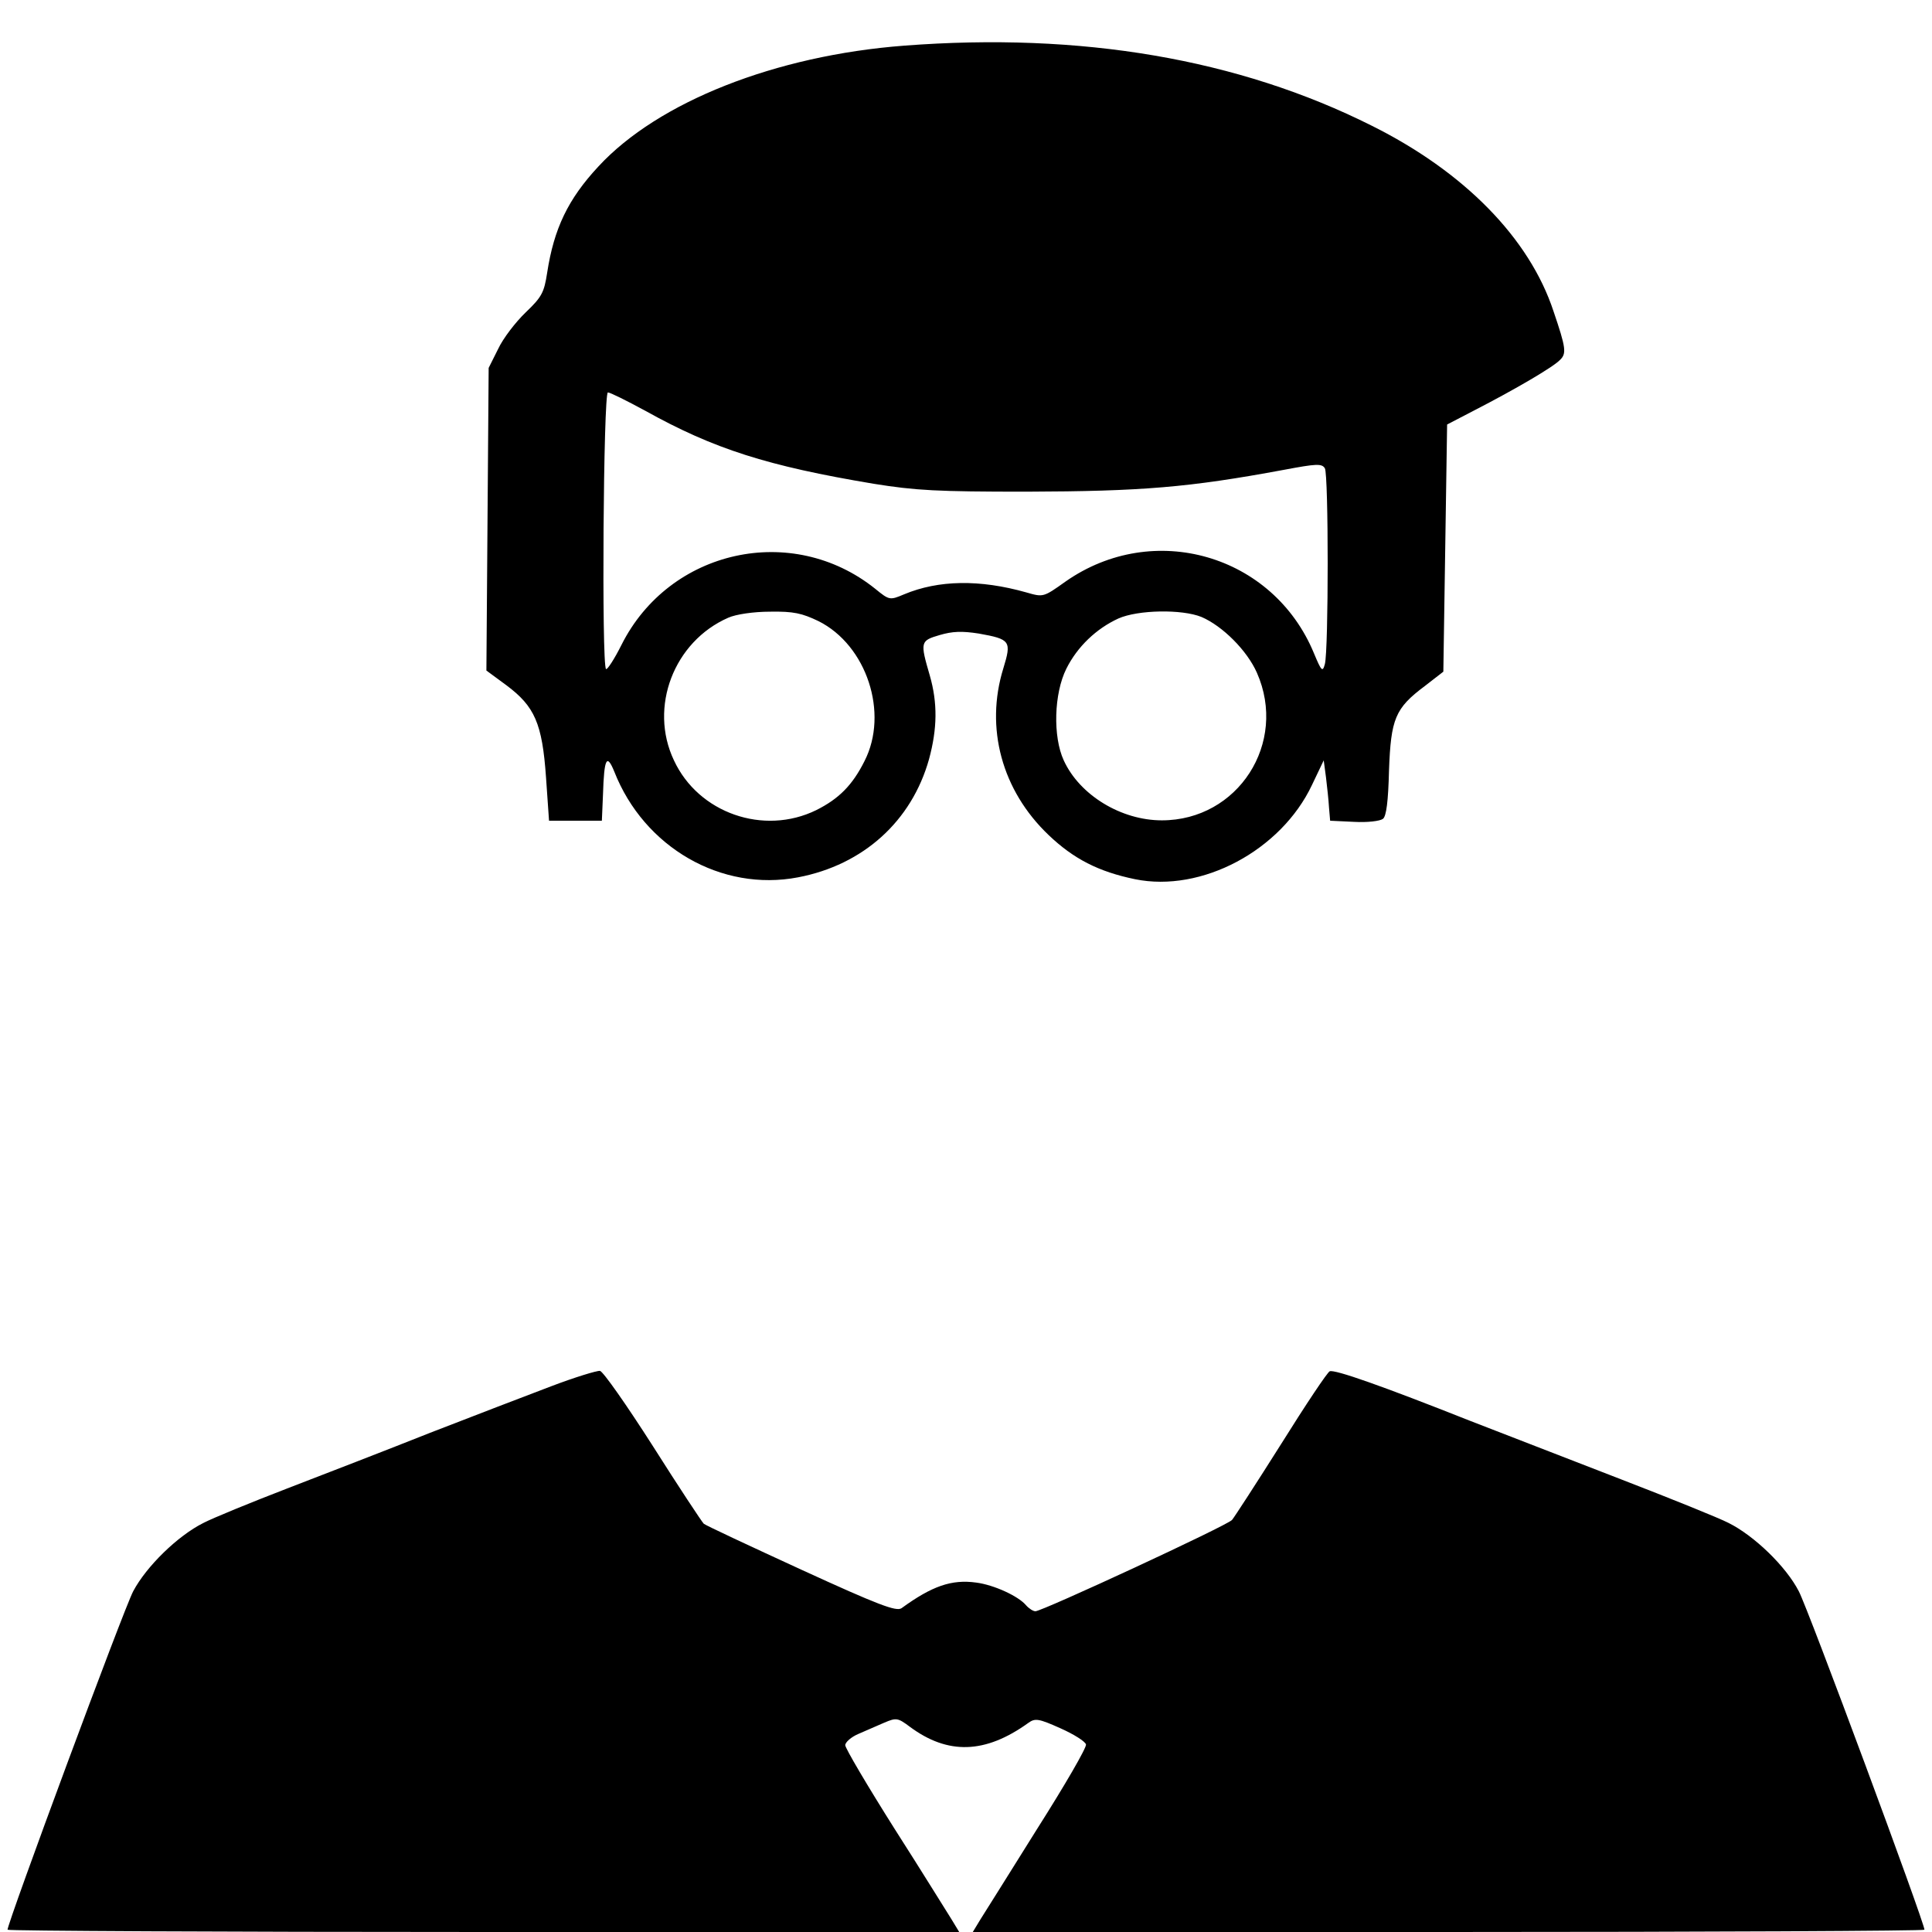
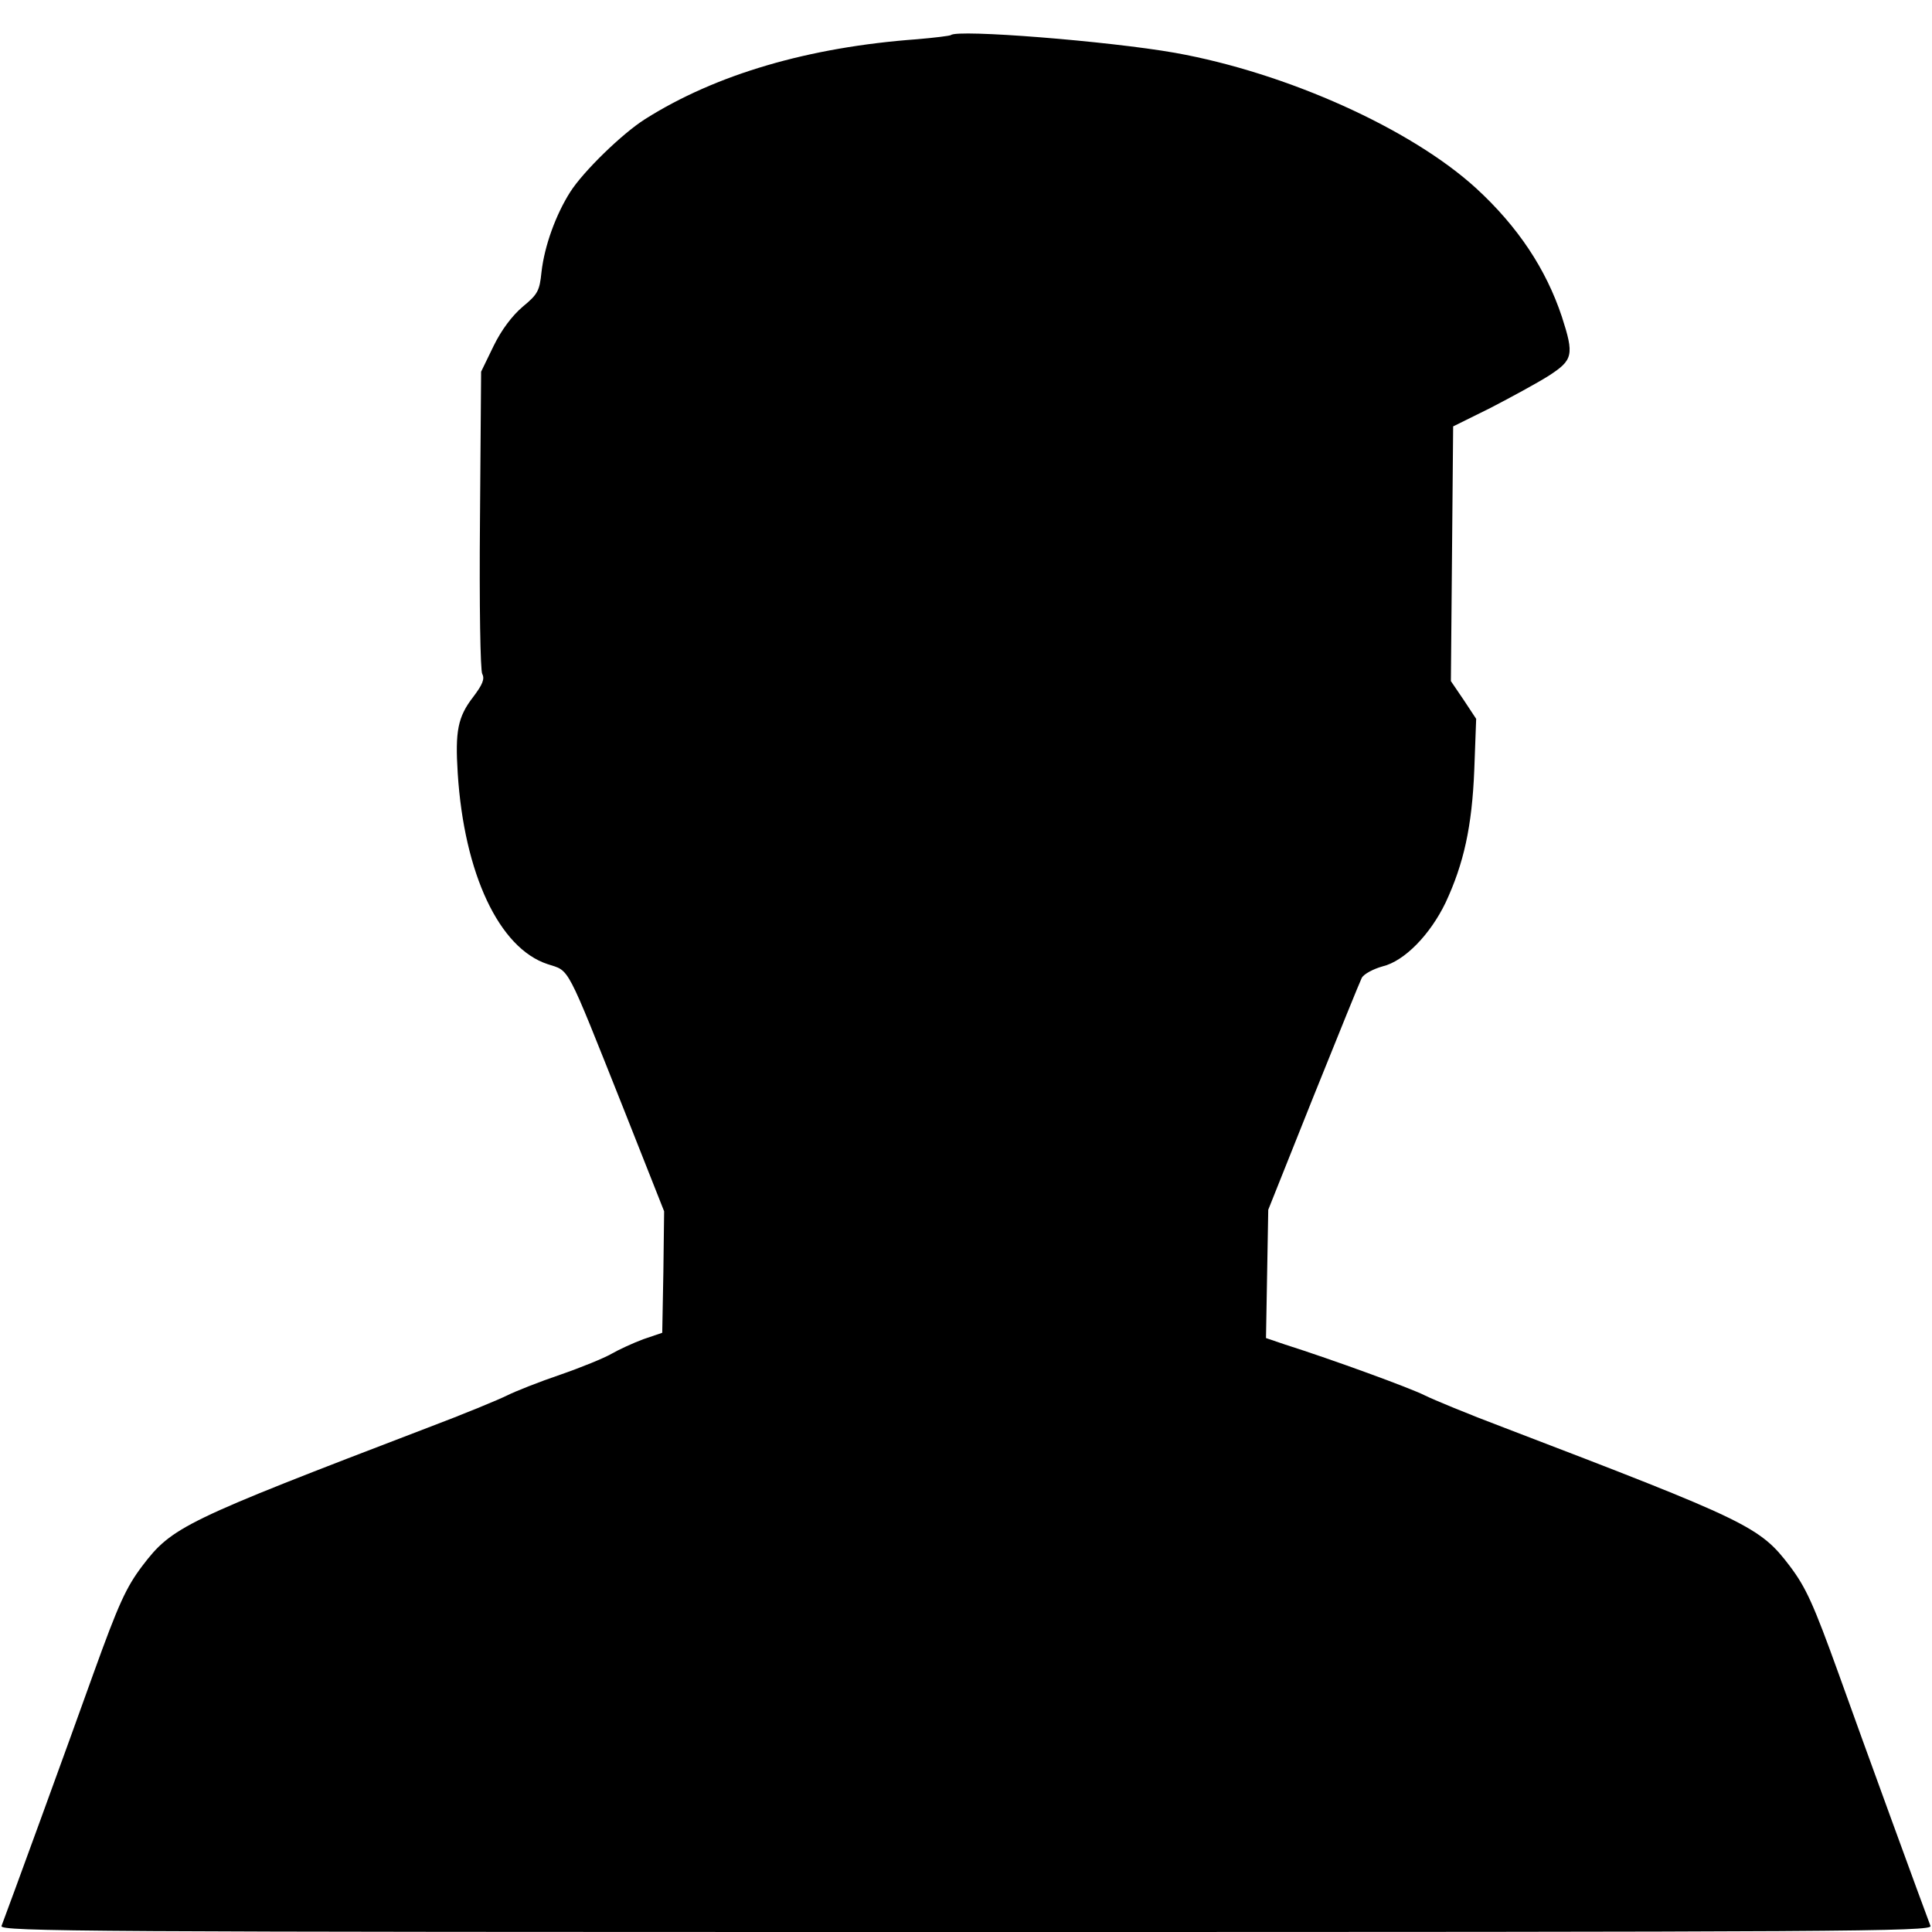
<svg xmlns="http://www.w3.org/2000/svg" version="1" width="682.667" height="682.667" viewBox="0 0 512 512">
-   <path d="M239.6 12.1c-34.1 2.6-65.2 14.9-81 32-8.1 8.7-11.8 16.5-13.6 28.2-.8 5.2-1.4 6.4-5.7 10.5-2.7 2.6-6 6.9-7.3 9.7l-2.5 5-.3 40.1-.3 40.1 5.3 3.9c7.5 5.6 9.5 10.1 10.5 24.4l.8 11.5h14l.3-7c.3-9.6 1-10.9 3-6 7.9 20.1 28.4 31.9 48.7 28 17.3-3.3 30.1-14.9 34.7-31.3 2.2-8.1 2.3-14.9.2-22.2-2.6-8.9-2.5-9.2 2.6-10.7 3.4-1 5.9-1.1 10.4-.4 8.4 1.5 8.7 2 6.5 9.2-4.9 15.8-.4 32.4 12 44.2 6.6 6.3 13.2 9.7 22.9 11.7 17.6 3.6 38.7-7.6 46.9-25l3.1-6.5.6 4.5c.3 2.5.7 6.1.8 8l.3 3.5 6.3.3c3.6.2 6.9-.2 7.7-.8.9-.7 1.4-4.7 1.6-12.8.5-13.7 1.6-16.5 9.5-22.4l4.9-3.8.5-32.7.5-32.8 7.5-3.9c10.3-5.3 20.6-11.3 22.4-13.2 1.8-1.7 1.6-3.2-1.7-12.9-6.4-19.4-23.7-37-48.2-49.2-35.3-17.7-77-24.8-123.9-21.2zm-68.7 96.7c18.3 10.2 32.5 14.7 60.6 19.4 11.2 1.8 16.9 2.1 40.5 2.1 30.6-.1 43-1.1 68.3-5.8 8.5-1.6 10-1.7 10.8-.4 1 1.6 1 48.2 0 51.9-.6 2.2-.9 1.9-2.9-2.9-10.8-26.1-42.5-35.3-65.8-19-5.9 4.2-5.9 4.2-10.4 2.9-12.4-3.5-23.3-3.3-32.4.5-3.8 1.6-3.9 1.6-7.7-1.5-22-17.6-54.5-10.4-67.2 14.9-1.9 3.8-3.8 6.7-4.1 6.4-1.2-1.2-.7-73.3.5-73.3.6 0 5 2.2 9.8 4.8zm46 55.8c12.8 6.4 18.7 24.4 12.2 37.1-3.2 6.4-6.8 10-12.8 13-13.9 6.8-31.2.8-37.7-13.2-6.7-14.1 0-31.5 14.4-37.8 2-.9 6.7-1.6 11.1-1.6 6.2-.1 8.4.4 12.8 2.5zm101.5-1.1c5.6 2.4 12.1 8.9 14.7 14.8 8.2 18.6-5 39.1-25.2 39.1-10.8 0-21.8-6.7-26-15.9-2.9-6.3-2.6-17.7.7-24.3 2.9-5.8 7.9-10.6 13.8-13.3 5.2-2.3 16.8-2.5 22-.4zM146 367.4c-6.3 2.4-20.7 7.9-32 12.3-11.3 4.5-28.4 11.1-38 14.8-9.6 3.7-19.6 7.8-22.1 9.1-6.8 3.4-15.1 11.5-18.6 18.1C32.8 426.4 2 509.5 2 511.4c0 .3 56.7.6 126.1.6h126.1l-2-3.3c-1.1-1.7-7.8-12.6-15.1-24-7.2-11.4-13.1-21.4-13.1-22.2 0-.8 1.6-2.2 3.5-3 1.9-.8 5-2.2 6.9-3 3.1-1.3 3.5-1.3 6.7 1.1 10.1 7.5 20 7.2 31.4-1 1.8-1.3 2.7-1.2 8.5 1.4 3.6 1.6 6.6 3.5 6.8 4.3.2.8-5.6 10.8-12.9 22.3-7.2 11.5-14 22.4-15.1 24.1l-2 3.3h126.1c69.4 0 126.1-.3 126.1-.6 0-1.9-30.8-85-33.3-89.7-3.4-6.6-11.8-14.7-18.6-18.1-2.5-1.3-15.4-6.5-28.6-11.6-13.2-5.1-31.2-12.1-40-15.5-23.2-9.2-35.7-13.6-37.1-13.1-.6.2-6.4 8.9-12.9 19.3-6.5 10.3-12.4 19.4-13 20.1-1.3 1.5-50.3 24.2-52.1 24.2-.6 0-1.7-.7-2.5-1.6-2-2.4-8.5-5.4-13.2-6-6.5-.9-11.7.9-19.8 6.8-1.4.9-6-.8-26.5-10.2-13.7-6.3-25.3-11.7-25.9-12.2-.5-.5-6.6-9.7-13.5-20.6-6.9-10.8-13.2-19.8-14-19.9-.8-.1-6.7 1.7-13 4.1z" />
+   <path d="M252 9.3c-.3.2-4.3.7-9 1.1-28.7 2.1-53.3 9.3-72.1 21.2-6 3.8-16.3 13.8-19.8 19.3-3.8 6-6.8 14.2-7.6 21.2-.5 5-1 5.9-5 9.2-2.8 2.4-5.6 6.1-7.7 10.4l-3.3 6.8-.3 39.2c-.2 23 .1 40 .6 40.9.7 1.3.1 2.8-2.4 6.1-4.1 5.3-4.8 9.1-4.1 20.2 1.7 26.7 11 46.4 23.8 50.6 6 2 4.6-.7 20.3 38.7L176 321l-.2 16.1-.3 16.1-5 1.7c-2.7 1-6.6 2.8-8.5 3.9-1.9 1.1-8 3.6-13.5 5.5-5.6 1.9-11.9 4.4-14.1 5.5-2.2 1.1-11.6 5-20.9 8.5-64.8 24.8-67.9 26.3-75.8 36.7-4.3 5.7-6.3 10.1-12.9 28.4-6.5 18.2-22.6 62.3-24.4 67-.6 1.5 22.7 1.6 255.6 1.6s256.2-.1 255.6-1.6c-1.8-4.7-17.9-48.8-24.4-67-6.6-18.3-8.6-22.7-12.9-28.4-7.9-10.4-11-11.9-75.8-36.7-9.3-3.5-18.7-7.4-20.9-8.5-3.7-1.9-24.5-9.5-37.1-13.5l-5-1.7.3-17 .3-17 11.9-29.8c6.6-16.4 12.4-30.7 12.9-31.7.6-1 3-2.3 5.5-3 5.8-1.4 12.6-8.4 16.7-16.9 4.8-10.3 7-20.1 7.6-35.2l.5-13.5-3.3-5-3.4-5 .3-33.8.3-33.7 9.9-4.9c5.4-2.8 12.4-6.6 15.4-8.5 6.5-4.2 6.8-5.5 3.5-15.7-4.2-12.6-11.6-23.8-22.7-34C373.9 34.1 341 19.3 311.4 14c-17.6-3.1-57.8-6.3-59.4-4.7z" />
</svg>
